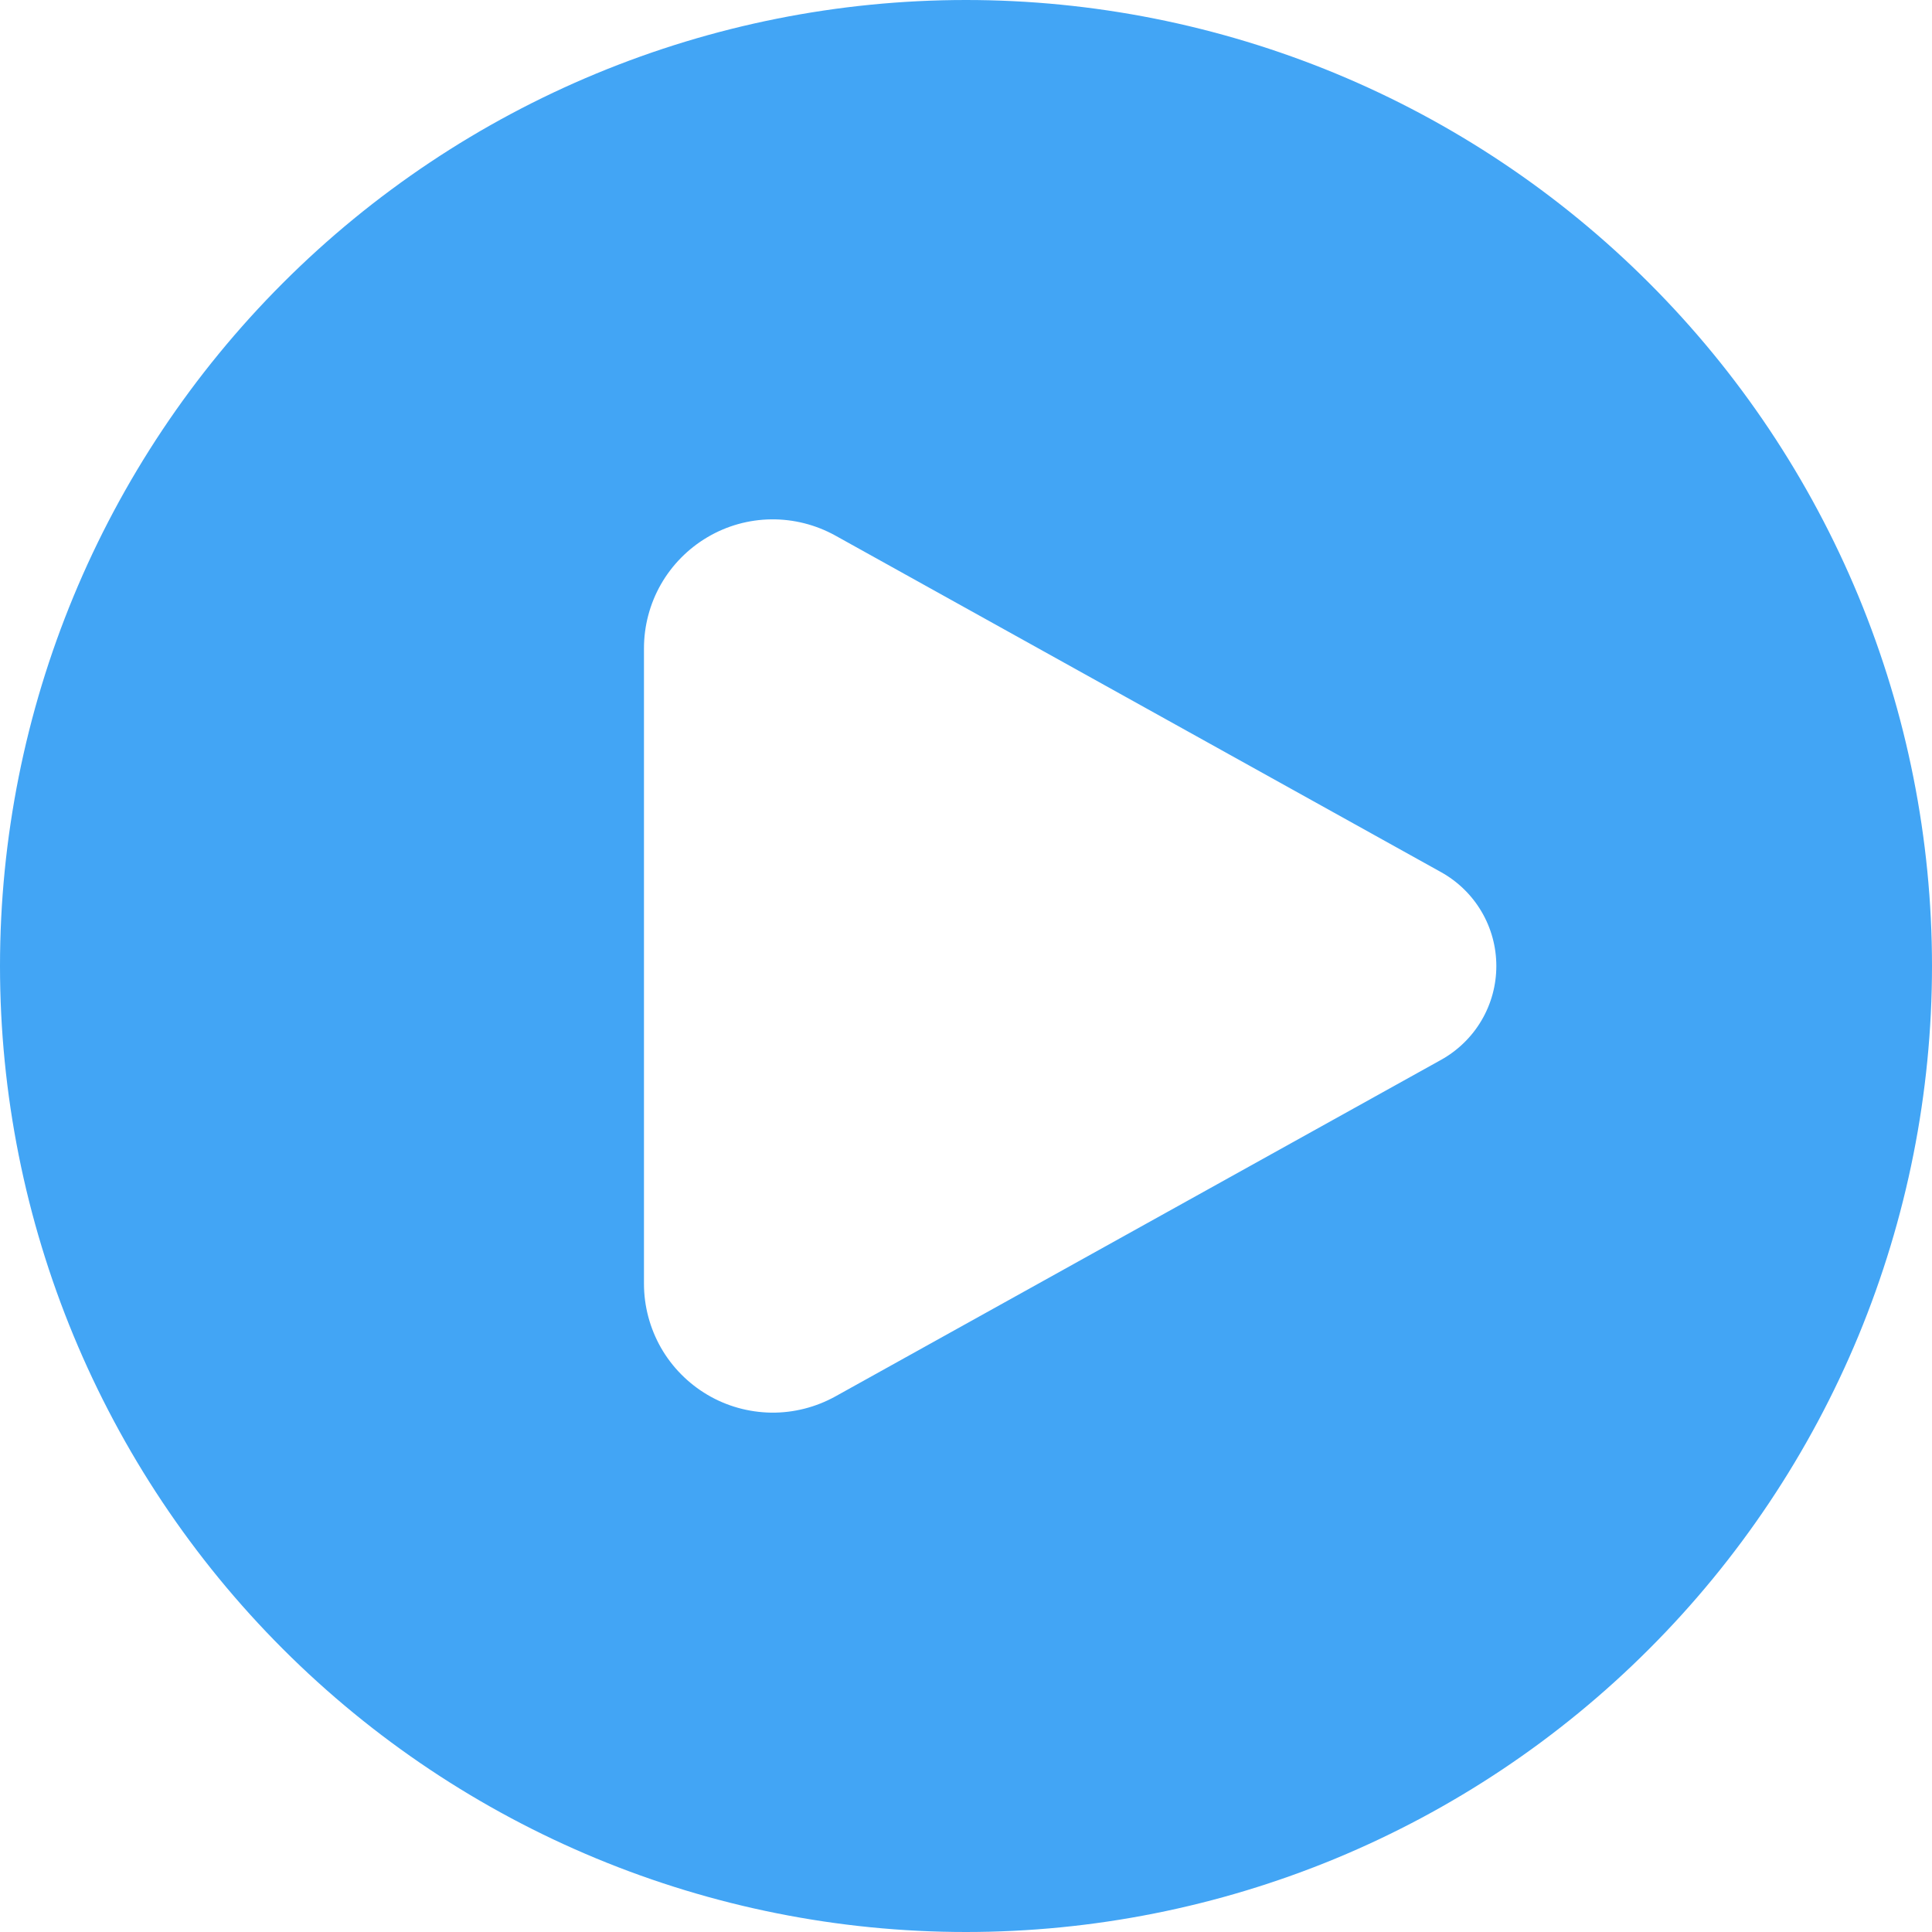
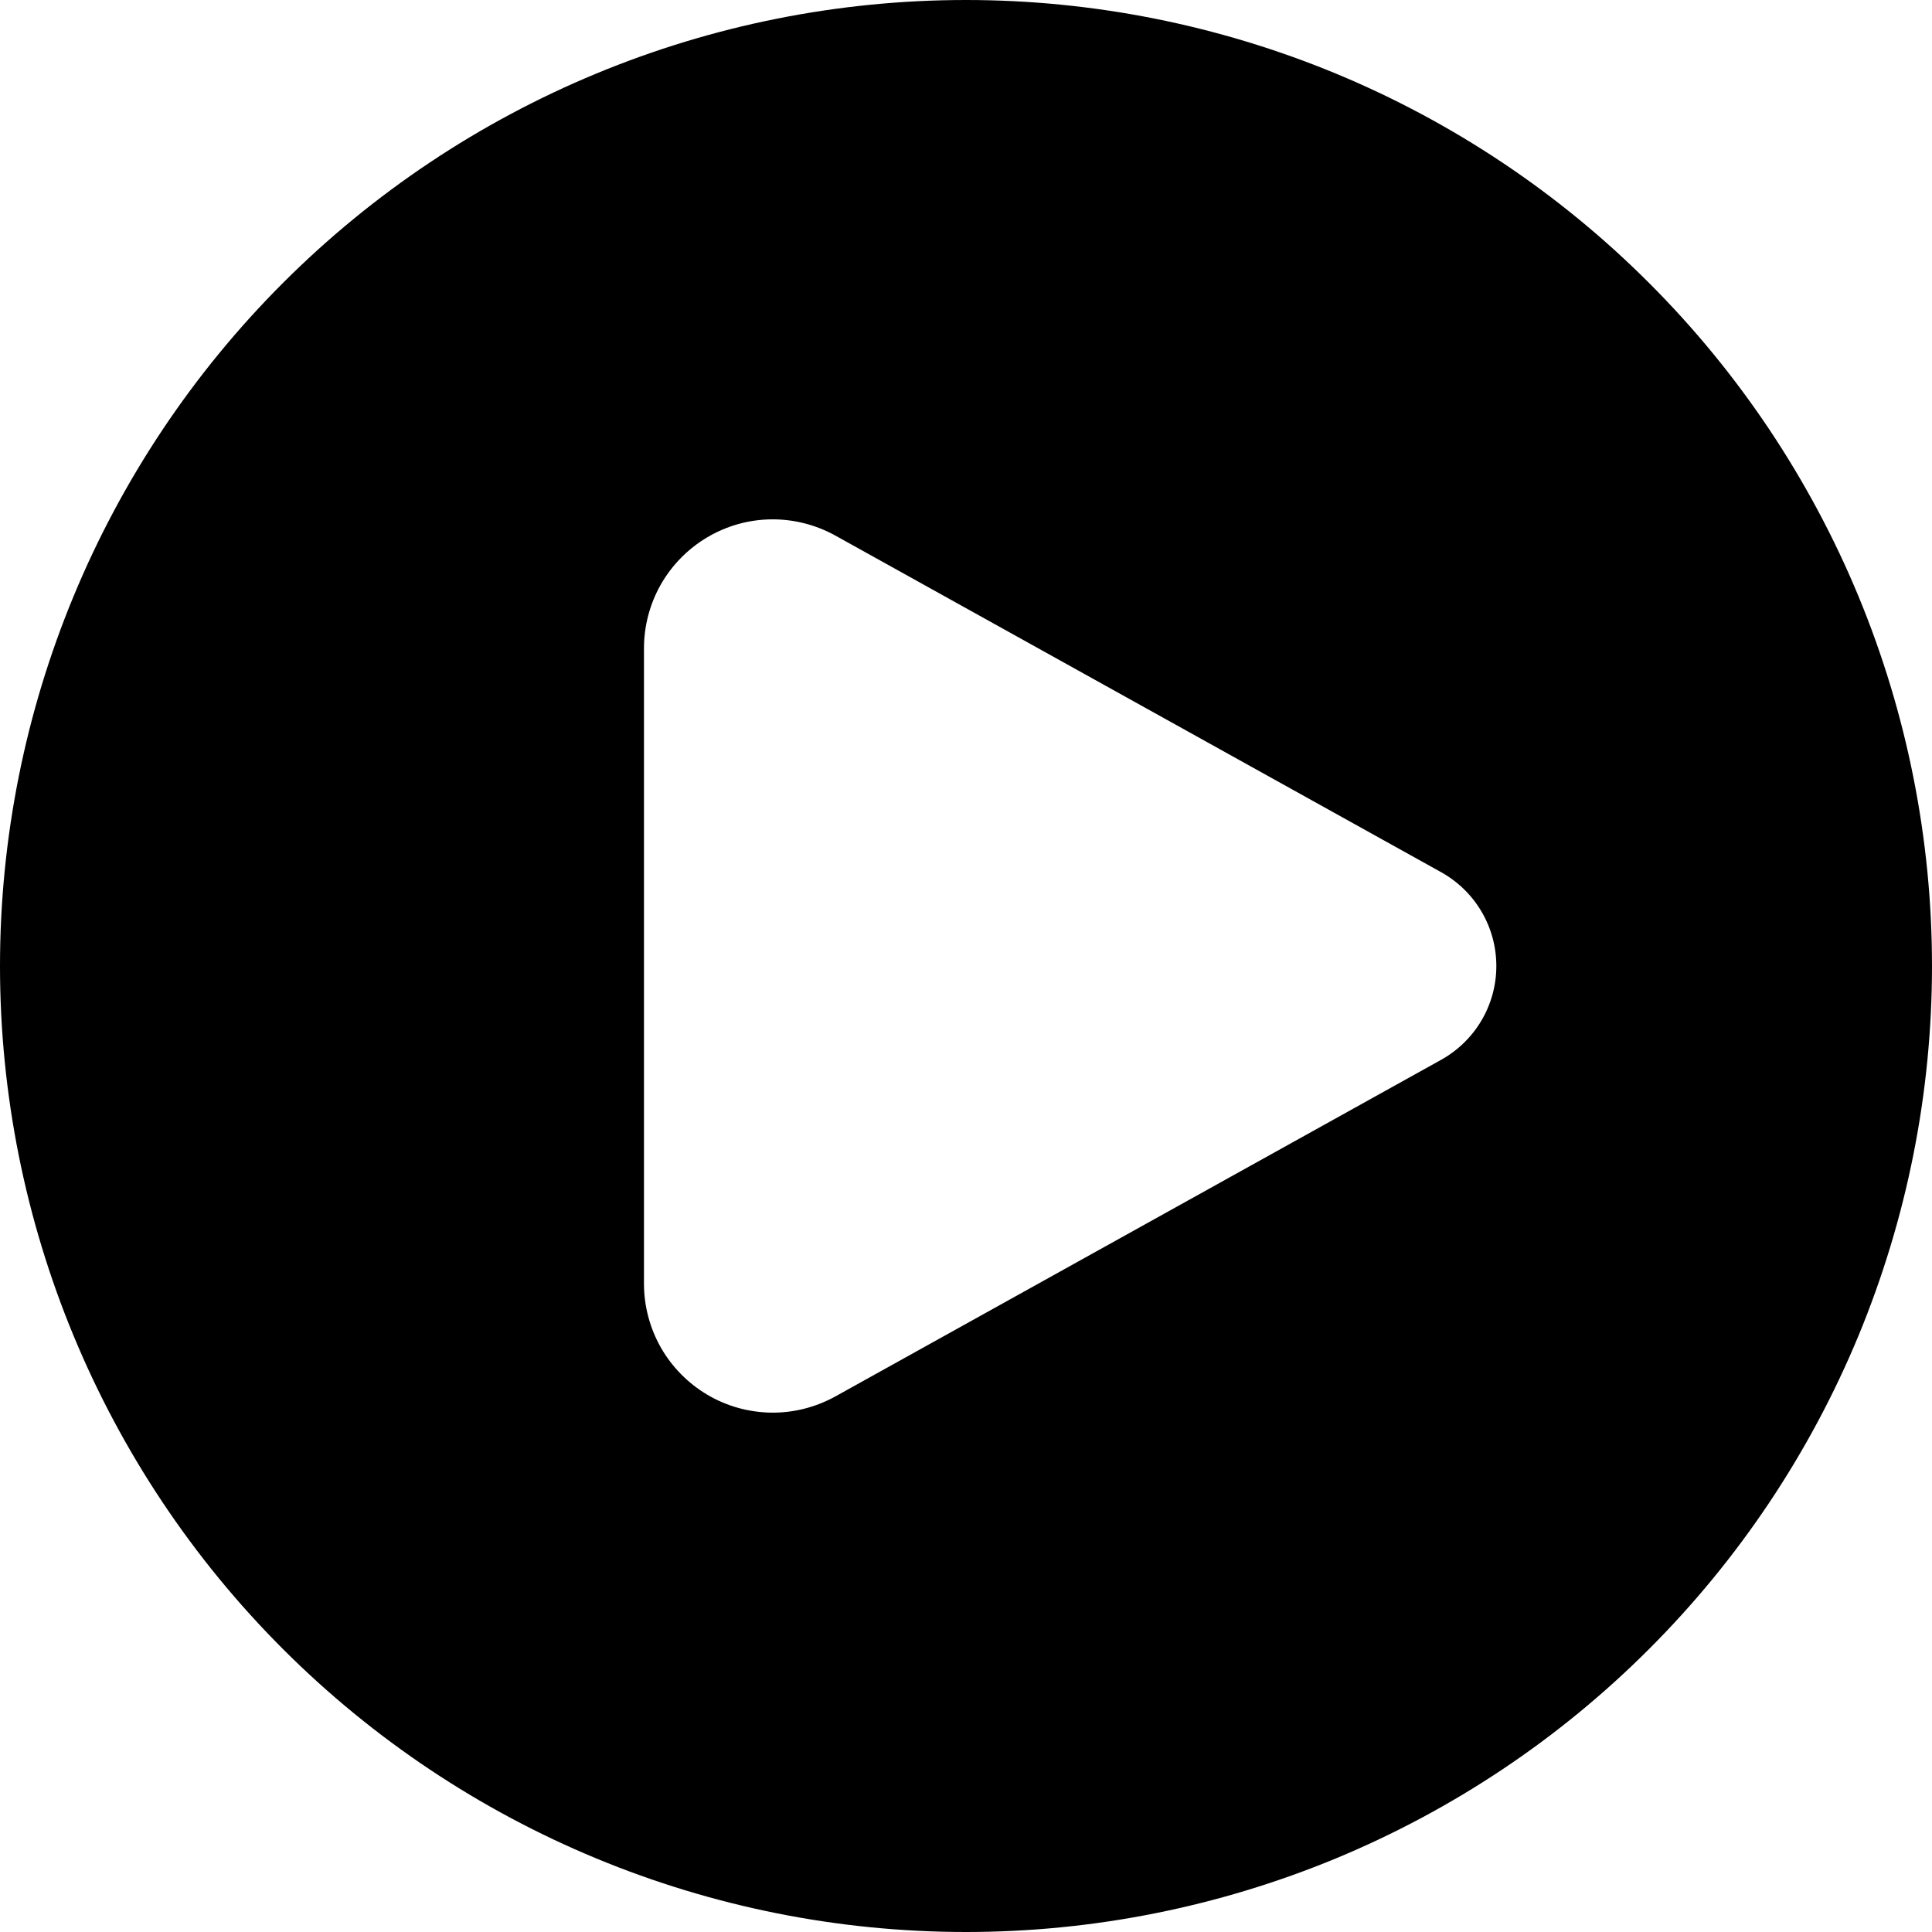
<svg xmlns="http://www.w3.org/2000/svg" width="22" height="22" viewBox="0 0 22 22" fill="none">
-   <path fill-rule="evenodd" clip-rule="evenodd" d="M11 22C12.444 22 13.875 21.715 15.21 21.163C16.544 20.61 17.757 19.8 18.778 18.778C19.8 17.757 20.61 16.544 21.163 15.21C21.715 13.875 22 12.444 22 11C22 9.555 21.715 8.125 21.163 6.79C20.61 5.456 19.8 4.243 18.778 3.222C17.757 2.2 16.544 1.39 15.21 0.837C13.875 0.285 12.444 -2.15253e-08 11 0C8.083 4.34724e-08 5.285 1.159 3.222 3.222C1.159 5.285 0 8.083 0 11C0 13.917 1.159 16.715 3.222 18.778C5.285 20.841 8.083 22 11 22ZM9.513 6.099L16.411 9.932C16.601 10.038 16.76 10.193 16.87 10.38C16.981 10.568 17.039 10.782 17.039 11C17.039 11.218 16.981 11.432 16.87 11.62C16.76 11.807 16.601 11.962 16.411 12.068L9.513 15.901C9.289 16.025 9.037 16.089 8.782 16.086C8.526 16.082 8.276 16.013 8.056 15.883C7.836 15.753 7.653 15.568 7.526 15.346C7.4 15.124 7.333 14.873 7.333 14.618V7.382C7.333 7.127 7.4 6.875 7.526 6.654C7.653 6.432 7.836 6.247 8.056 6.117C8.276 5.987 8.526 5.917 8.782 5.914C9.037 5.911 9.289 5.975 9.513 6.099Z" fill="#42A5F5" />
+   <path fill-rule="evenodd" clip-rule="evenodd" d="M11 22C12.444 22 13.875 21.715 15.21 21.163C16.544 20.61 17.757 19.8 18.778 18.778C19.8 17.757 20.61 16.544 21.163 15.21C21.715 13.875 22 12.444 22 11C22 9.555 21.715 8.125 21.163 6.79C20.61 5.456 19.8 4.243 18.778 3.222C17.757 2.2 16.544 1.39 15.21 0.837C13.875 0.285 12.444 -2.15253e-08 11 0C8.083 4.34724e-08 5.285 1.159 3.222 3.222C1.159 5.285 0 8.083 0 11C0 13.917 1.159 16.715 3.222 18.778C5.285 20.841 8.083 22 11 22ZM9.513 6.099L16.411 9.932C16.601 10.038 16.76 10.193 16.87 10.38C16.981 10.568 17.039 10.782 17.039 11C17.039 11.218 16.981 11.432 16.87 11.62C16.76 11.807 16.601 11.962 16.411 12.068L9.513 15.901C9.289 16.025 9.037 16.089 8.782 16.086C8.526 16.082 8.276 16.013 8.056 15.883C7.836 15.753 7.653 15.568 7.526 15.346C7.4 15.124 7.333 14.873 7.333 14.618V7.382C7.333 7.127 7.4 6.875 7.526 6.654C7.653 6.432 7.836 6.247 8.056 6.117C8.276 5.987 8.526 5.917 8.782 5.914C9.037 5.911 9.289 5.975 9.513 6.099Z" fill="currentColor" />
</svg>
